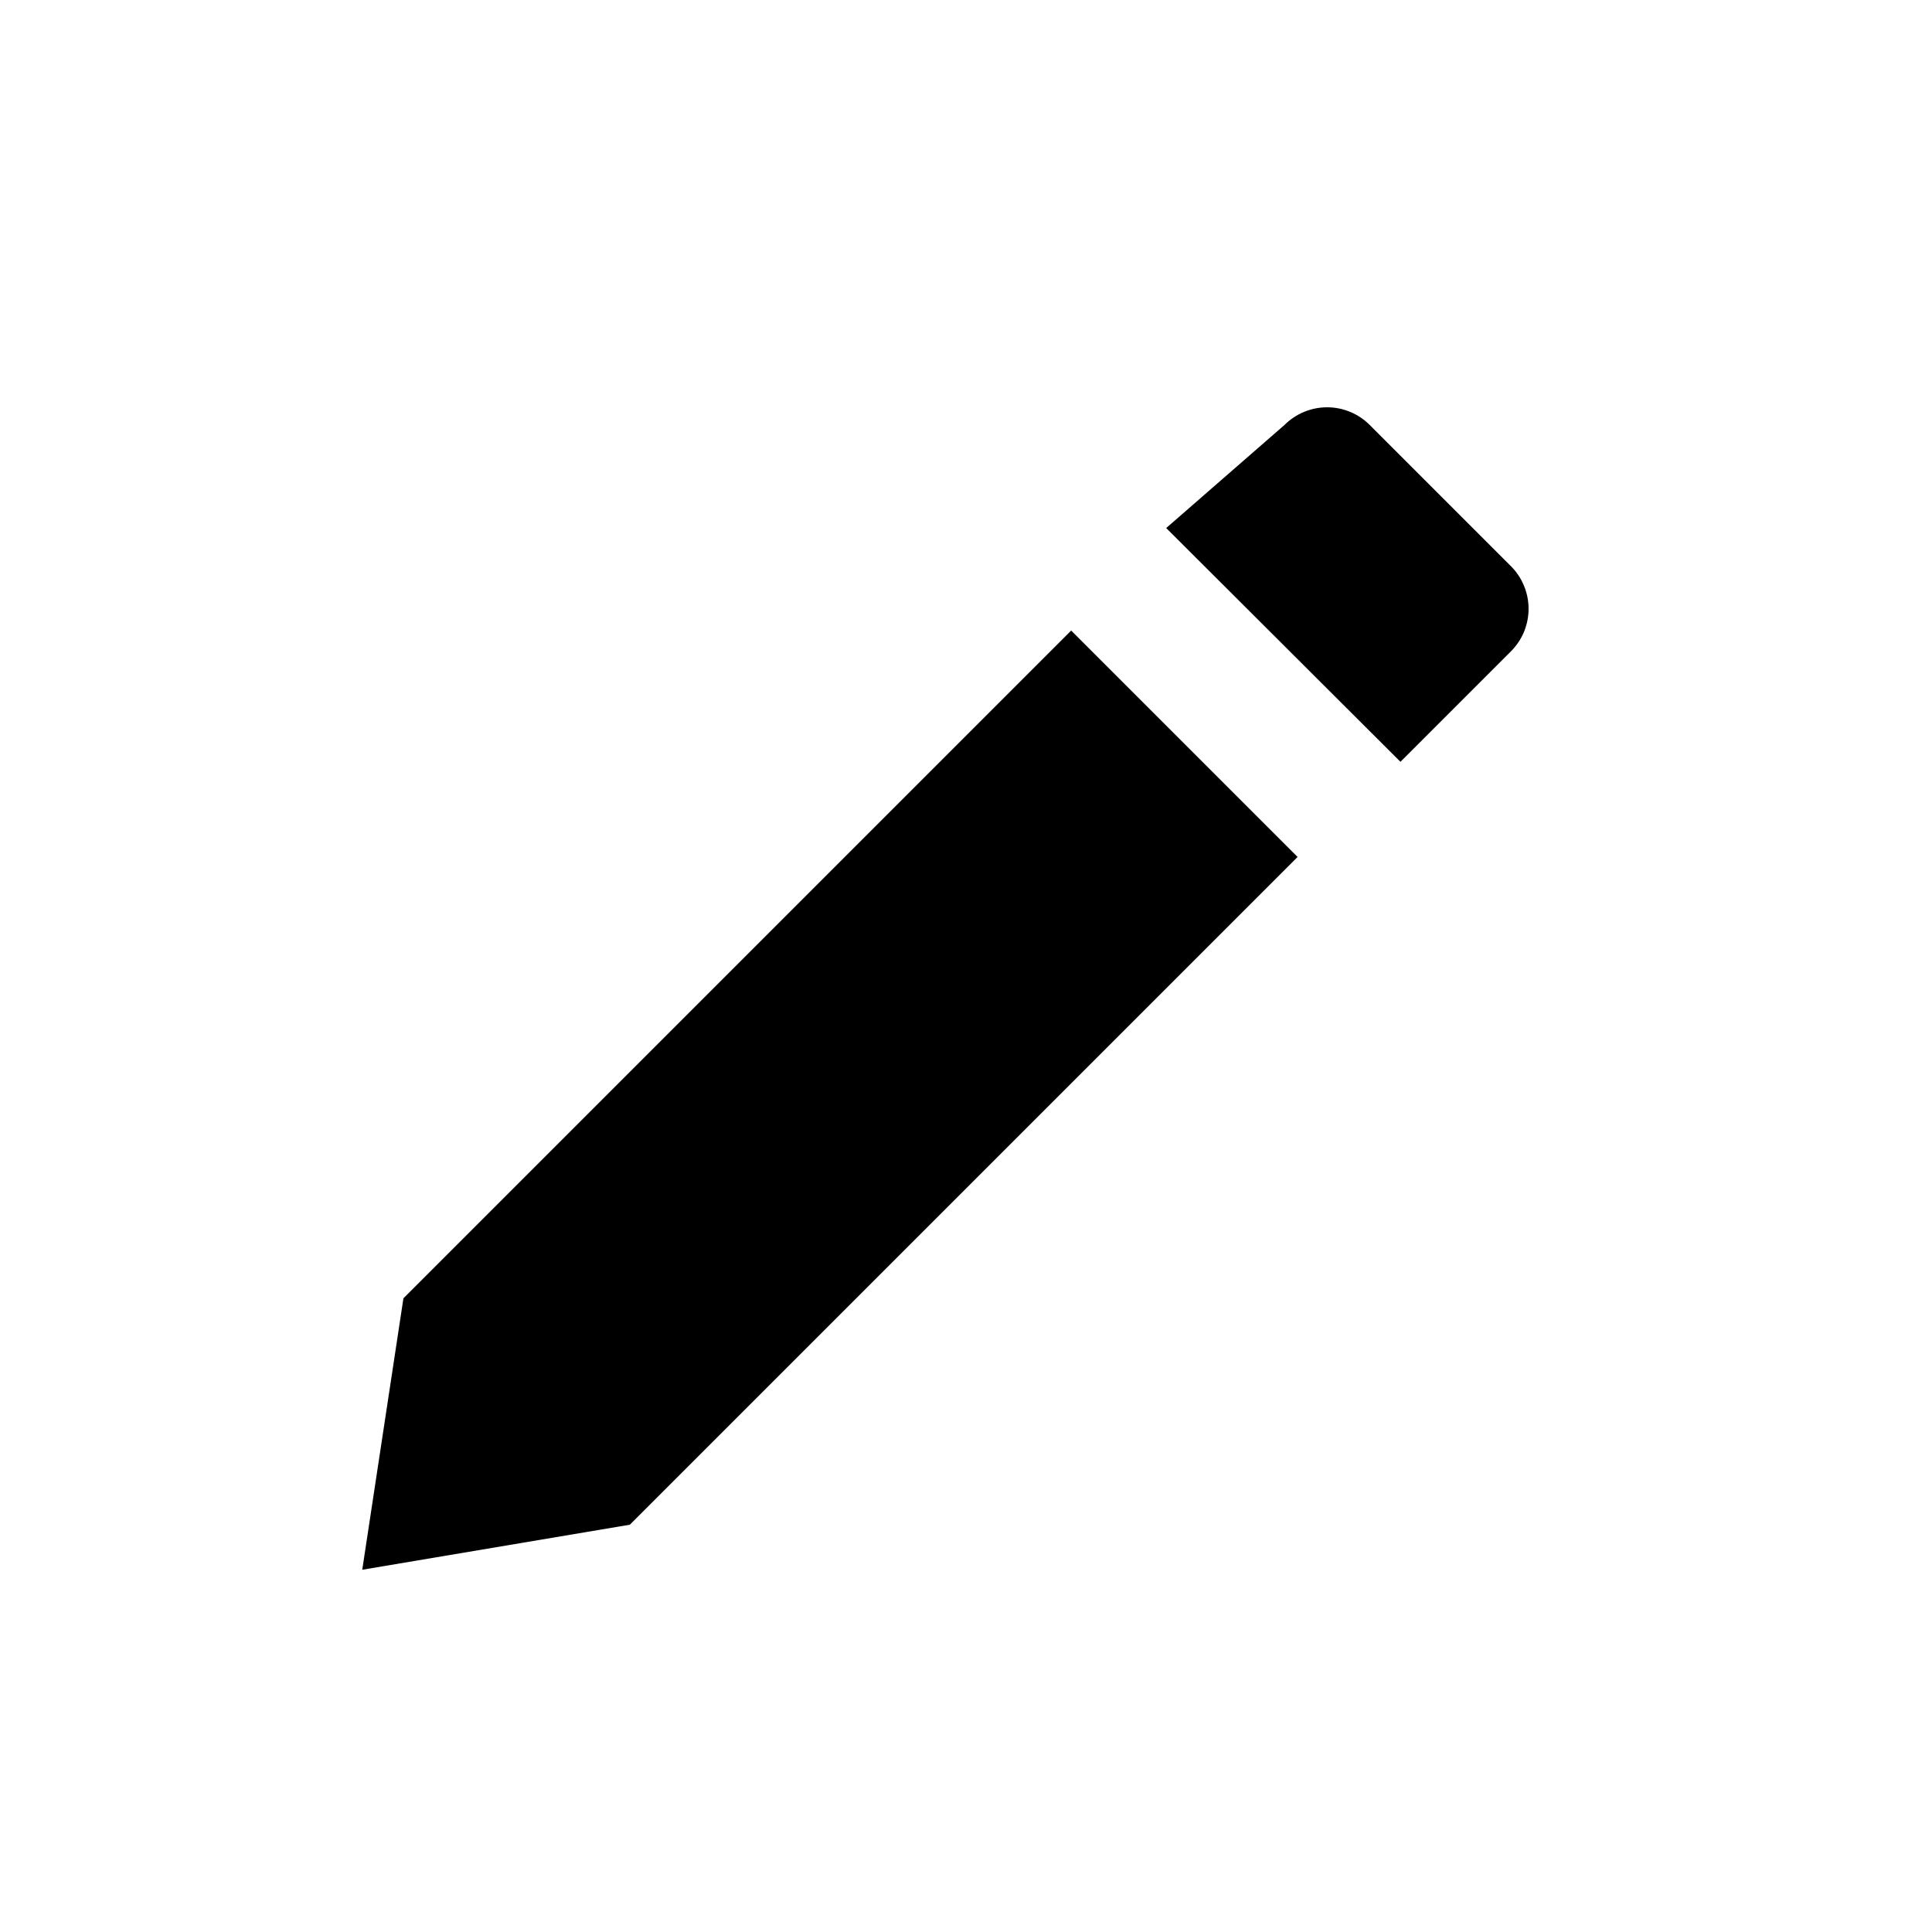
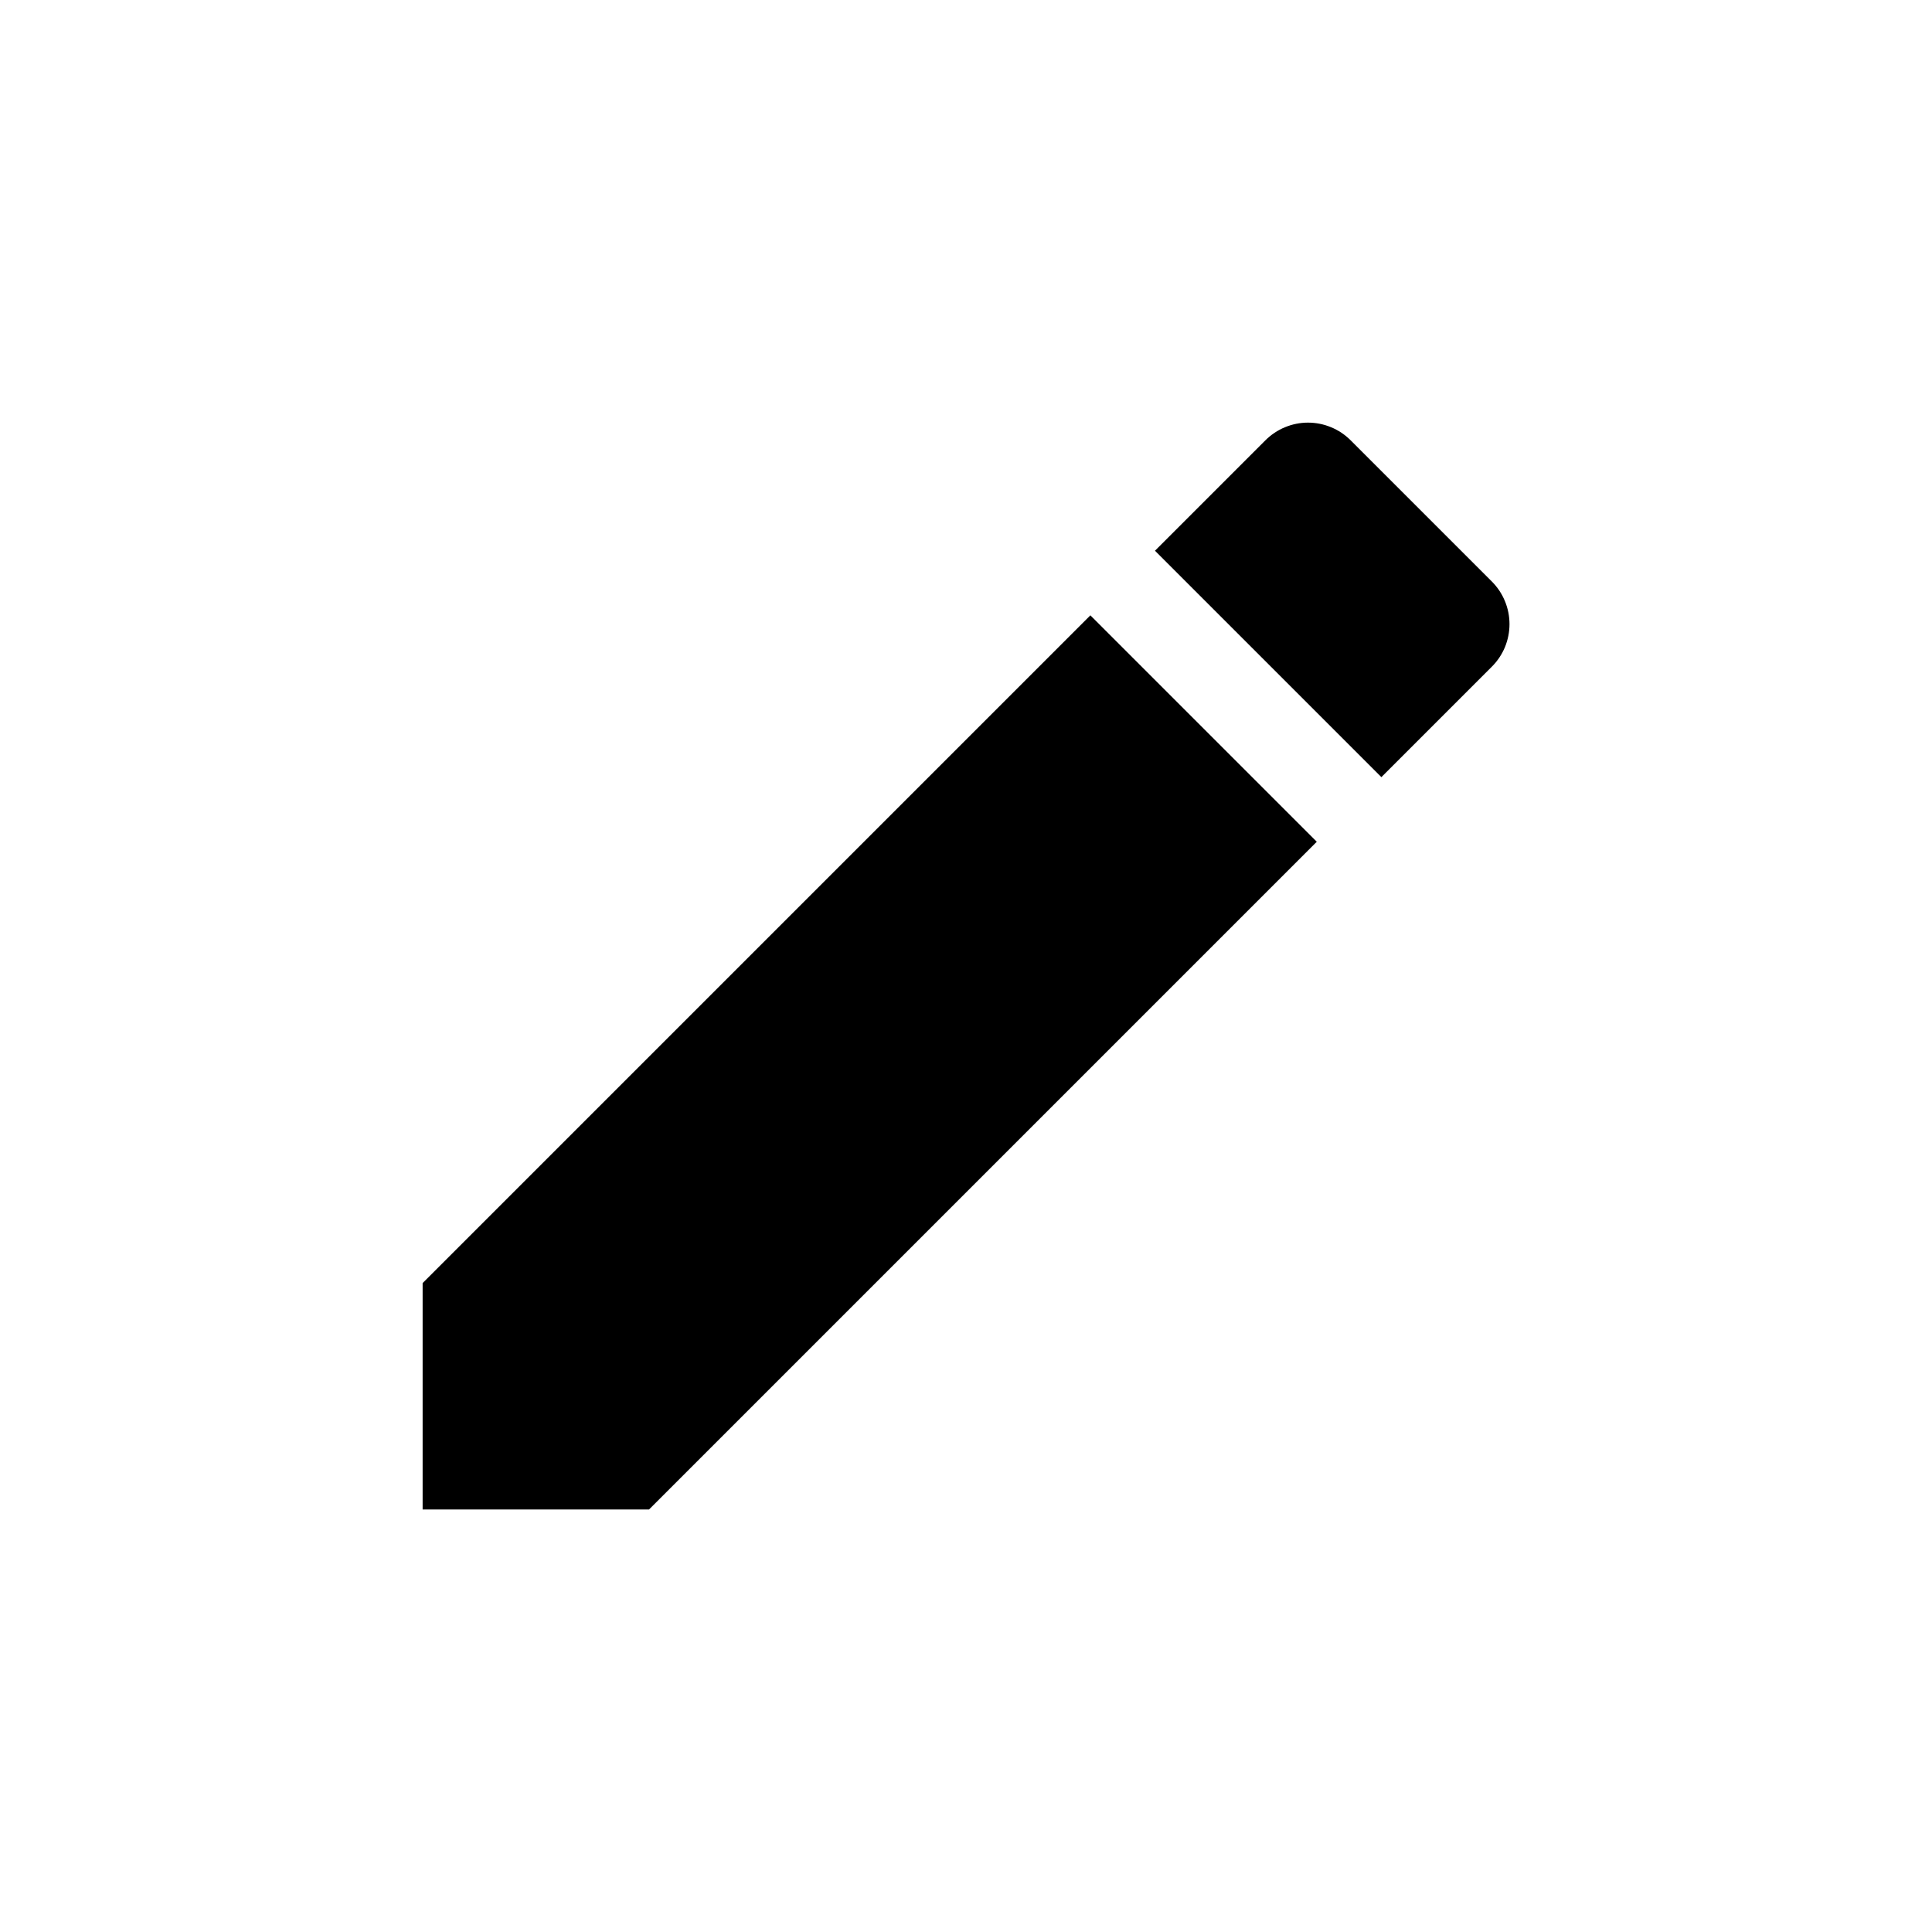
<svg xmlns="http://www.w3.org/2000/svg" width="16" height="16" viewBox="0 0 16 16" fill="none">
-   <path fill-rule="evenodd" clip-rule="evenodd" d="M3.341 10.752L3 13L5.216 12.627L10.746 7.097L8.871 5.222L3.341 10.752Z" fill="currentColor" />
-   <path fill-rule="evenodd" clip-rule="evenodd" d="M12.513 5.394C12.559 5.348 12.596 5.293 12.621 5.233C12.646 5.172 12.659 5.107 12.659 5.042C12.659 4.976 12.646 4.911 12.621 4.851C12.596 4.79 12.559 4.735 12.513 4.689L11.343 3.519C11.297 3.473 11.242 3.436 11.181 3.411C11.121 3.386 11.056 3.373 10.991 3.373C10.925 3.373 10.86 3.386 10.8 3.411C10.739 3.436 10.684 3.473 10.638 3.519L9.658 4.373L11.598 6.309L12.513 5.394Z" fill="currentColor" />
+   <path d="M3.5 10.626V12.501H5.375L10.905 6.971L9.03 5.096L3.5 10.626ZM12.355 5.521C12.401 5.475 12.438 5.42 12.463 5.36C12.488 5.299 12.501 5.234 12.501 5.169C12.501 5.103 12.488 5.038 12.463 4.978C12.438 4.917 12.401 4.862 12.355 4.816L11.185 3.646C11.139 3.6 11.084 3.563 11.023 3.538C10.963 3.513 10.898 3.5 10.832 3.5C10.767 3.5 10.702 3.513 10.642 3.538C10.581 3.563 10.526 3.6 10.48 3.646L9.565 4.561L11.44 6.436L12.355 5.521Z" fill="currentColor" />
</svg>
